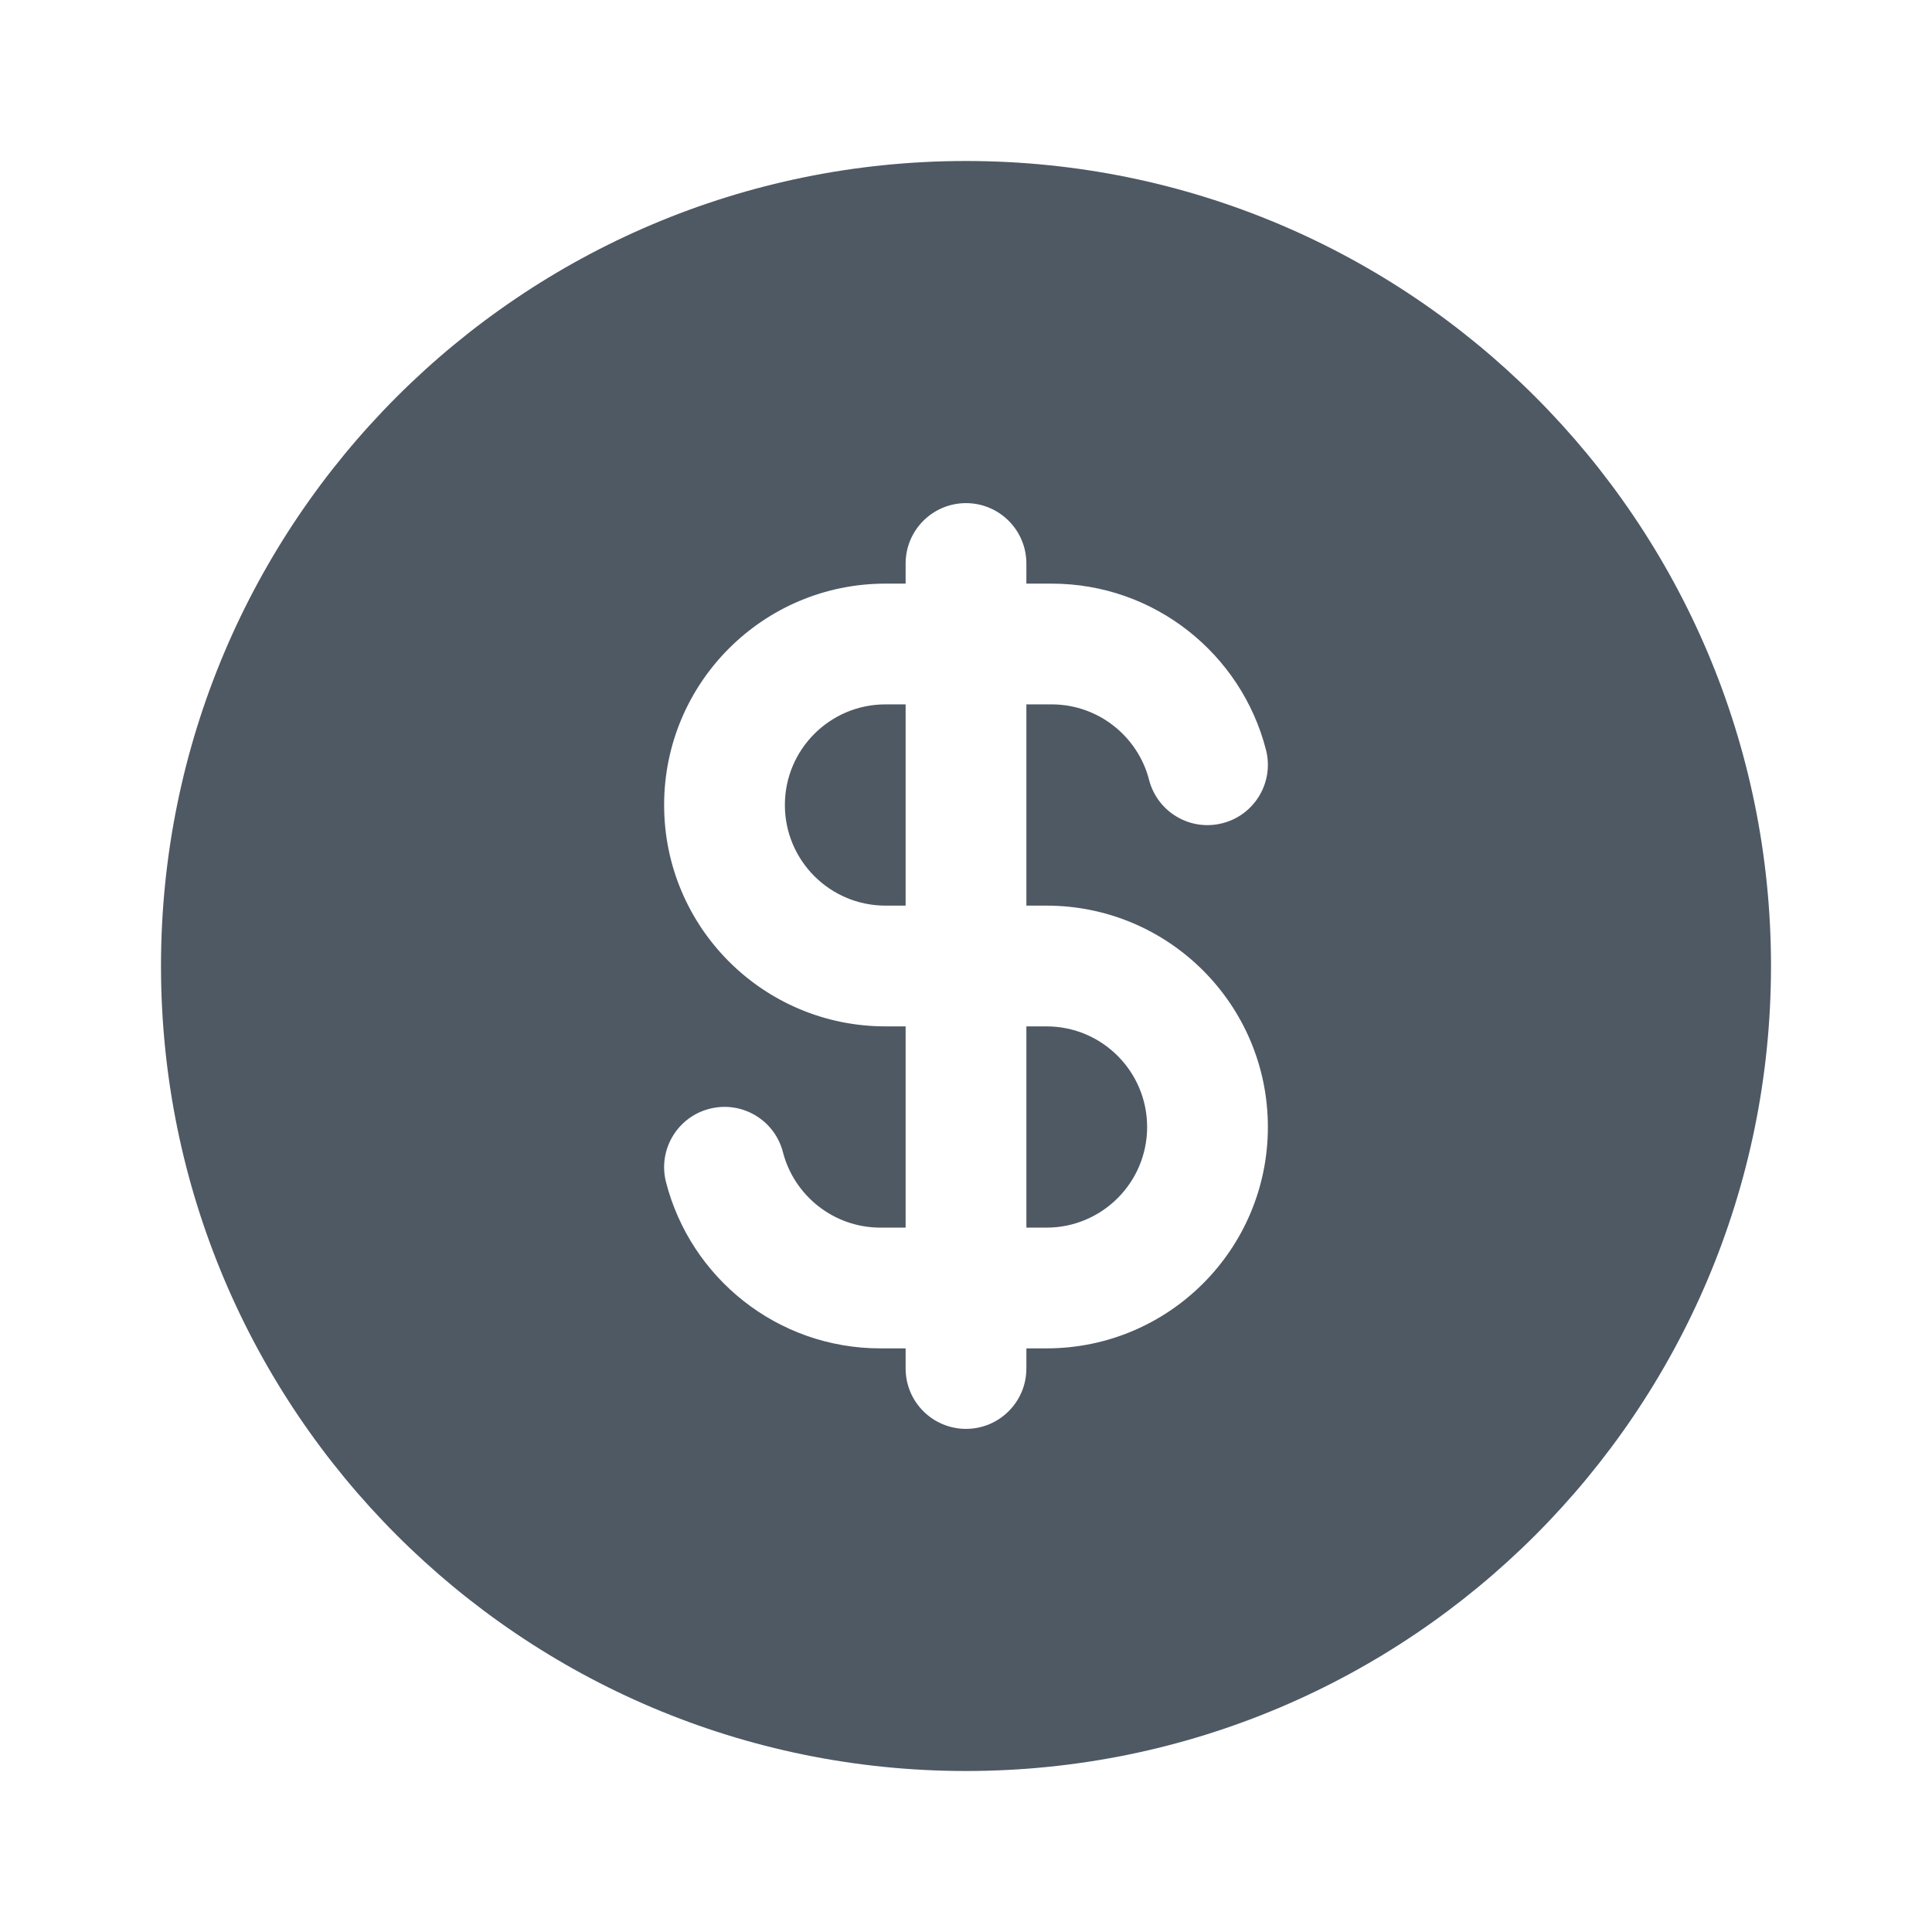
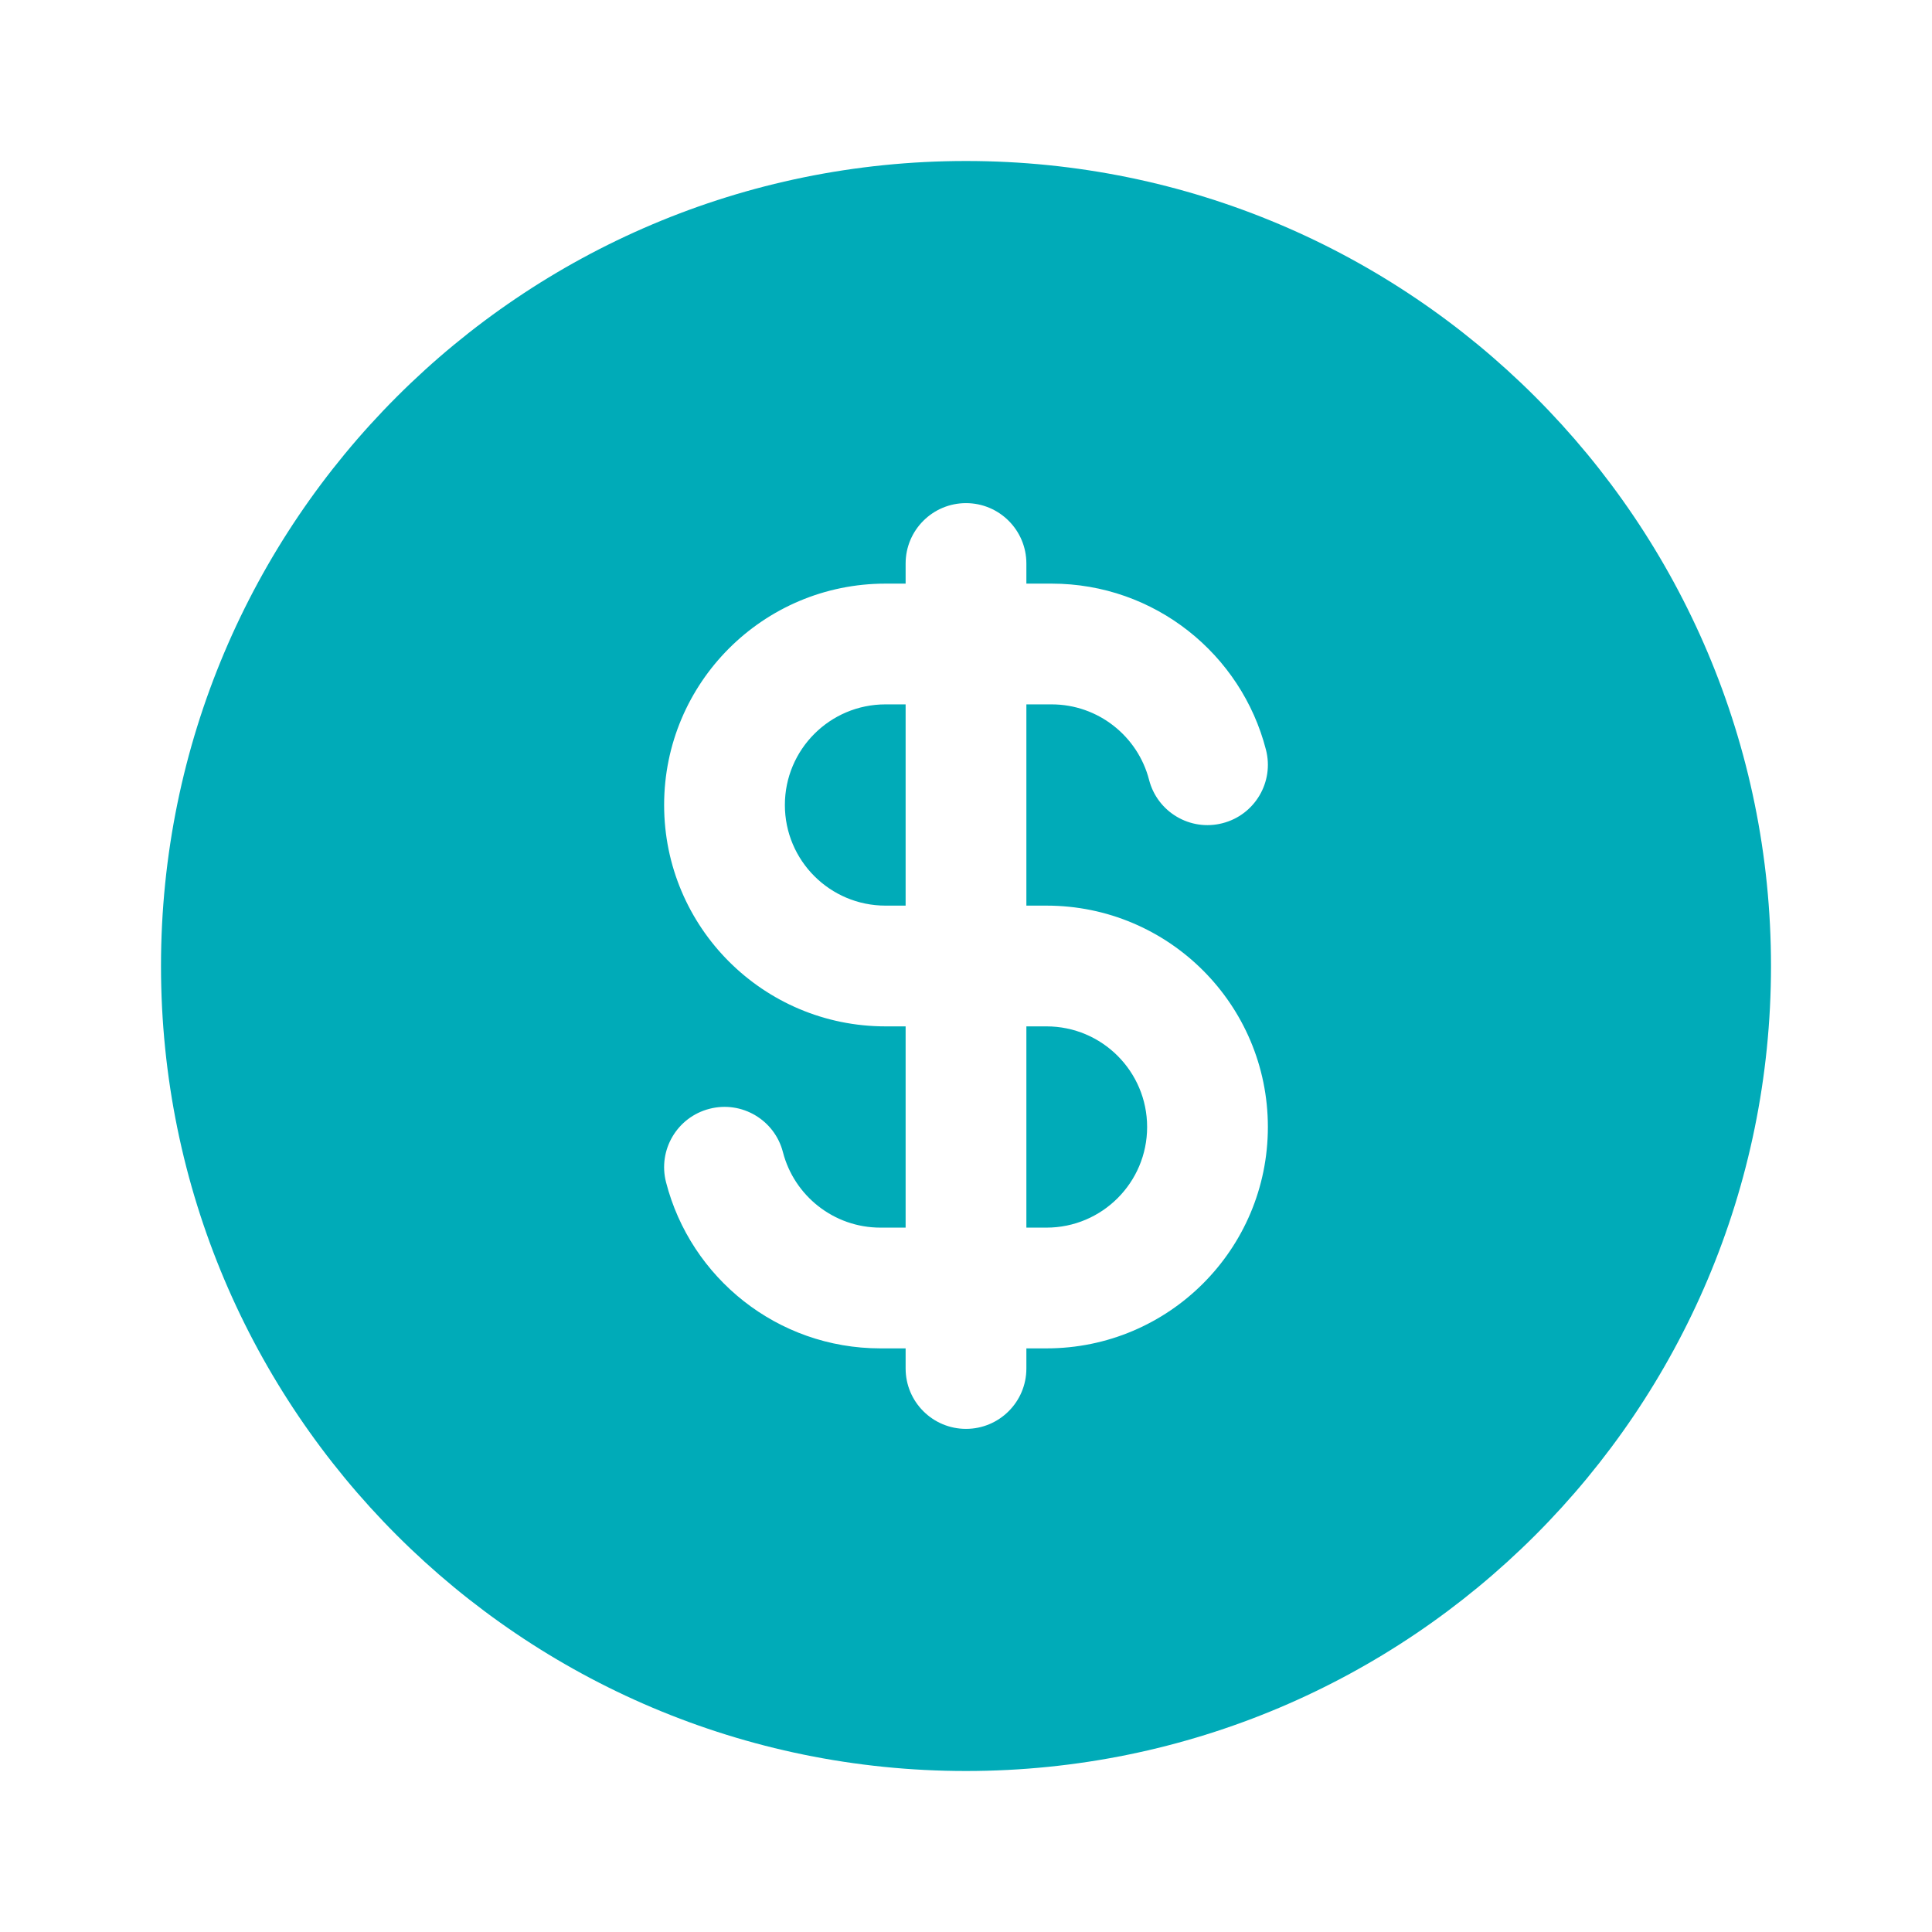
<svg xmlns="http://www.w3.org/2000/svg" width="24" height="24" viewBox="0 0 24 24" fill="none">
-   <path fill-rule="evenodd" clip-rule="evenodd" d="M22 12C22 17.523 17.523 22 12 22C6.477 22 2 17.523 2 12C2 6.477 6.477 2 12 2C17.523 2 22 6.477 22 12ZM12.75 7C12.75 6.586 12.414 6.25 12 6.25C11.586 6.25 11.25 6.586 11.25 7V7.25H11C9.481 7.25 8.25 8.481 8.25 10C8.25 11.519 9.481 12.75 11 12.75H11.25V15.25H10.937C10.356 15.25 9.865 14.852 9.726 14.313C9.623 13.912 9.214 13.67 8.813 13.774C8.412 13.877 8.17 14.286 8.274 14.687C8.579 15.873 9.655 16.75 10.937 16.75H11.25V17C11.25 17.414 11.586 17.75 12 17.75C12.414 17.75 12.75 17.414 12.75 17V16.75H13C14.519 16.75 15.75 15.519 15.75 14C15.75 12.481 14.519 11.25 13 11.25H12.75V8.75H13.063C13.644 8.75 14.135 9.148 14.274 9.687C14.377 10.088 14.786 10.33 15.187 10.226C15.588 10.123 15.83 9.714 15.726 9.313C15.421 8.127 14.345 7.25 13.063 7.25H12.75V7ZM11 8.75H11.25V11.25H11C10.31 11.25 9.75 10.69 9.75 10C9.75 9.31 10.31 8.75 11 8.75ZM12.75 15.25V12.75H13C13.69 12.75 14.25 13.31 14.25 14C14.25 14.69 13.69 15.25 13 15.25H12.75Z" fill="#4E5964" />
+   <path fill-rule="evenodd" clip-rule="evenodd" d="M22 12C22 17.523 17.523 22 12 22C6.477 22 2 17.523 2 12C2 6.477 6.477 2 12 2C17.523 2 22 6.477 22 12ZM12.75 7C12.75 6.586 12.414 6.25 12 6.25C11.586 6.25 11.25 6.586 11.25 7V7.25H11C9.481 7.25 8.25 8.481 8.25 10C8.25 11.519 9.481 12.75 11 12.75H11.25V15.25H10.937C10.356 15.25 9.865 14.852 9.726 14.313C9.623 13.912 9.214 13.67 8.813 13.774C8.412 13.877 8.17 14.286 8.274 14.687C8.579 15.873 9.655 16.75 10.937 16.75H11.25V17C11.25 17.414 11.586 17.75 12 17.75C12.414 17.75 12.75 17.414 12.75 17V16.75H13C14.519 16.75 15.75 15.519 15.75 14C15.75 12.481 14.519 11.25 13 11.25H12.75V8.75H13.063C13.644 8.75 14.135 9.148 14.274 9.687C14.377 10.088 14.786 10.33 15.187 10.226C15.588 10.123 15.83 9.714 15.726 9.313C15.421 8.127 14.345 7.25 13.063 7.25H12.75V7ZM11 8.75H11.25V11.25H11C10.31 11.25 9.75 10.69 9.75 10C9.75 9.31 10.31 8.75 11 8.75ZM12.75 15.25V12.75H13C13.69 12.75 14.25 13.31 14.25 14C14.25 14.69 13.69 15.25 13 15.25H12.75Z" fill="#00ABB8" />
</svg>
